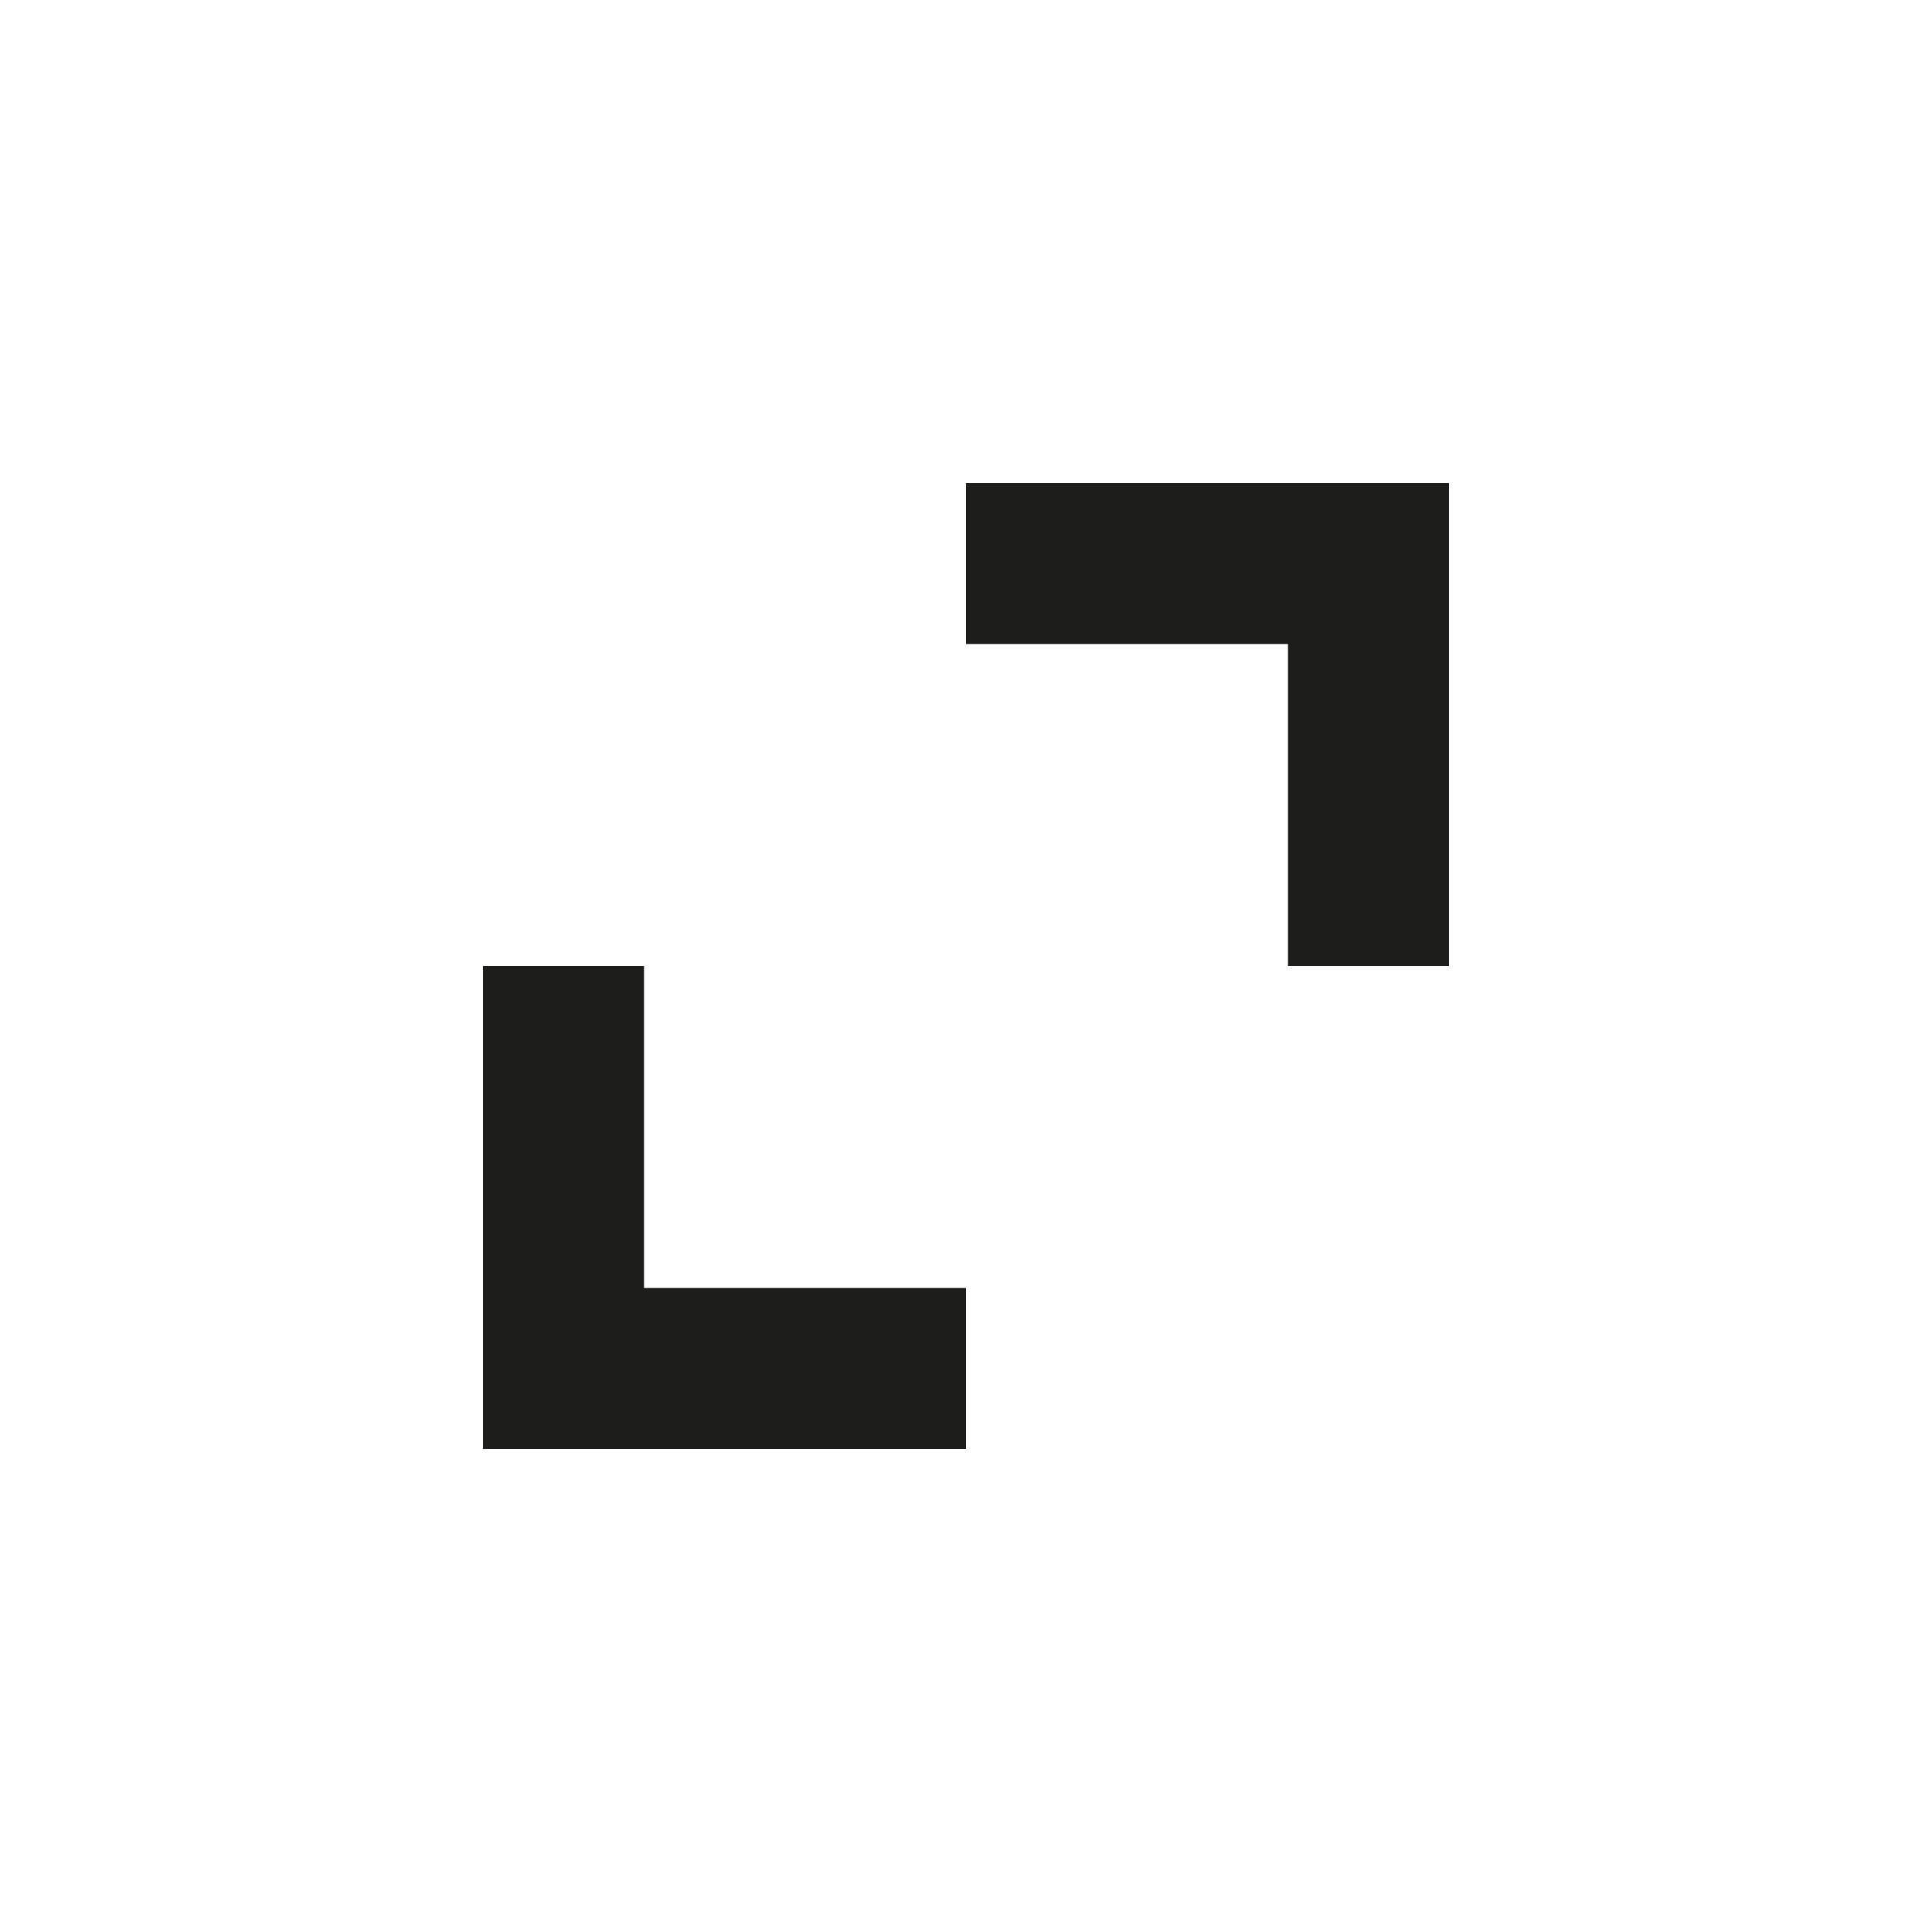
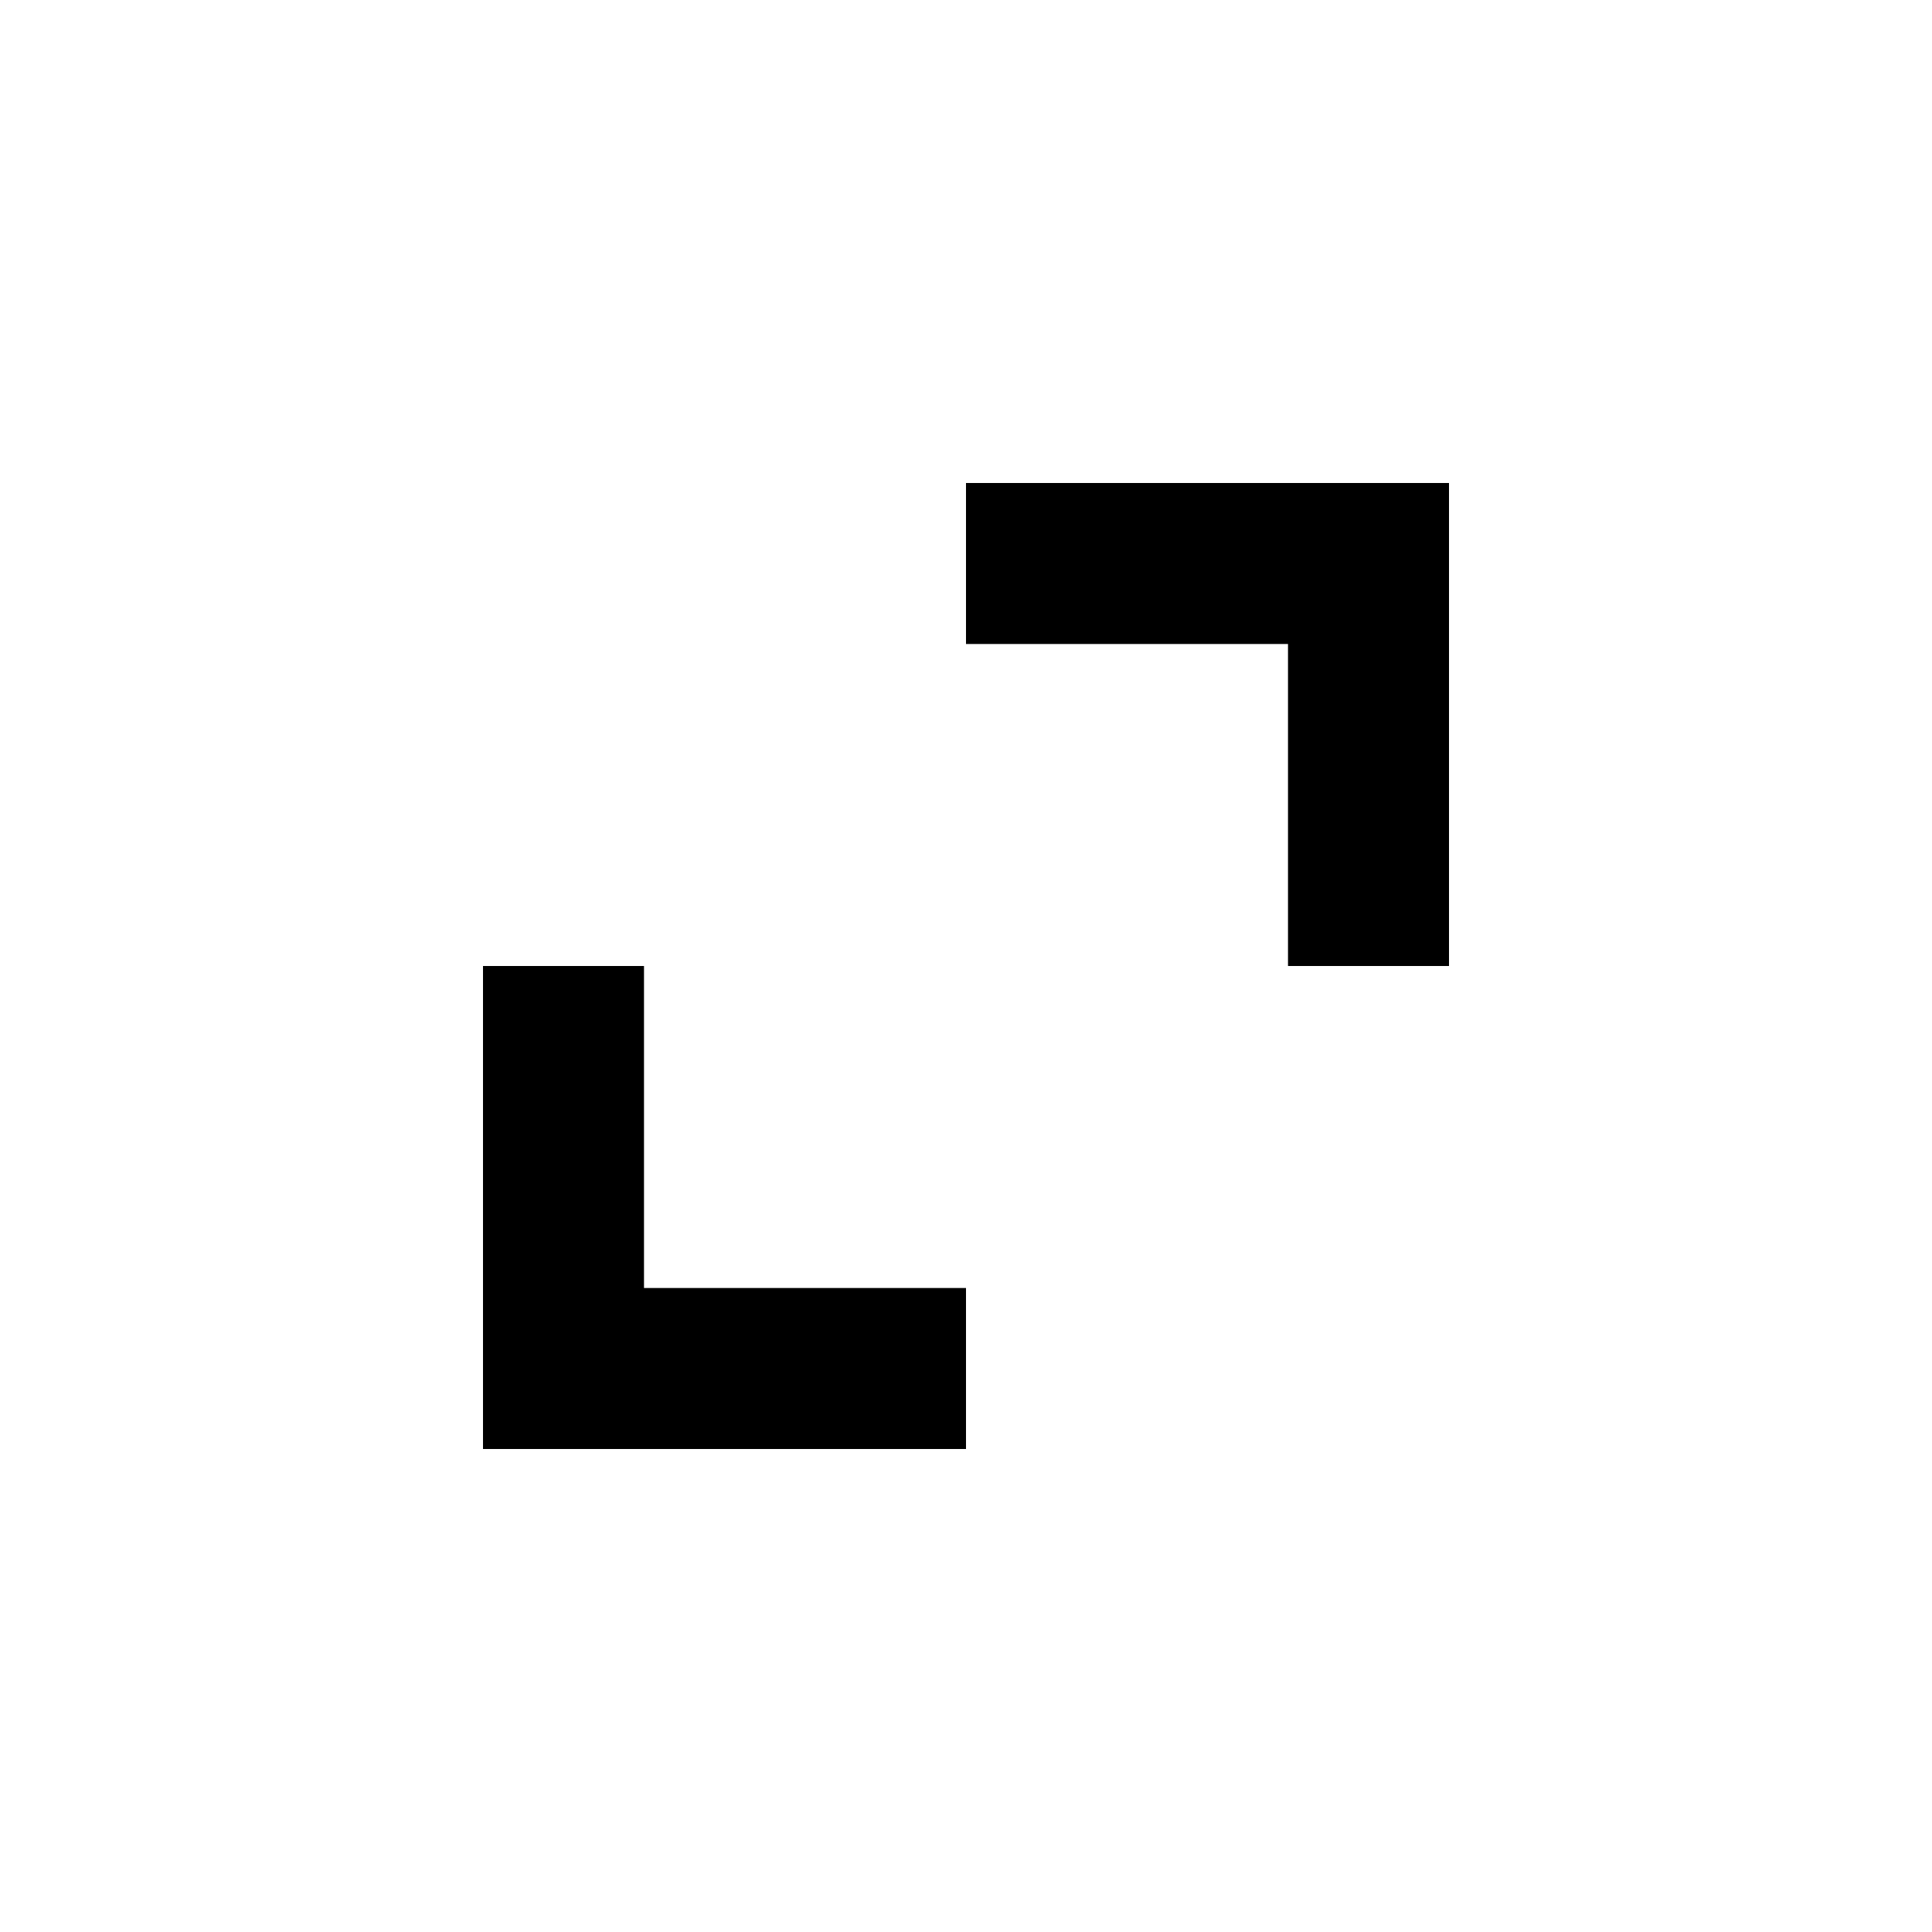
- <svg xmlns="http://www.w3.org/2000/svg" id="Calque_1" data-name="Calque 1" viewBox="0 0 240 240">
-   <defs>
-     <style>
-       .cls-1 {
-         fill: #1d1d1b;
-       }
-     </style>
-   </defs>
-   <polygon class="cls-1" points="180 60 180 60 120 60 120 80 160 80 160 120 180 120 180 60 180 60" />
-   <polygon class="cls-1" points="80 120 60 120 60 180 60 180 60 180 120 180 120 160 80 160 80 120" />
+ <svg xmlns="http://www.w3.org/2000/svg" viewBox="0 0 240 240">
+   <polygon points="180 60 180 60 120 60 120 80 160 80 160 120 180 120 180 60 180 60" />
+   <polygon points="80 120 60 120 60 180 60 180 60 180 120 180 120 160 80 160 80 120" />
</svg>
